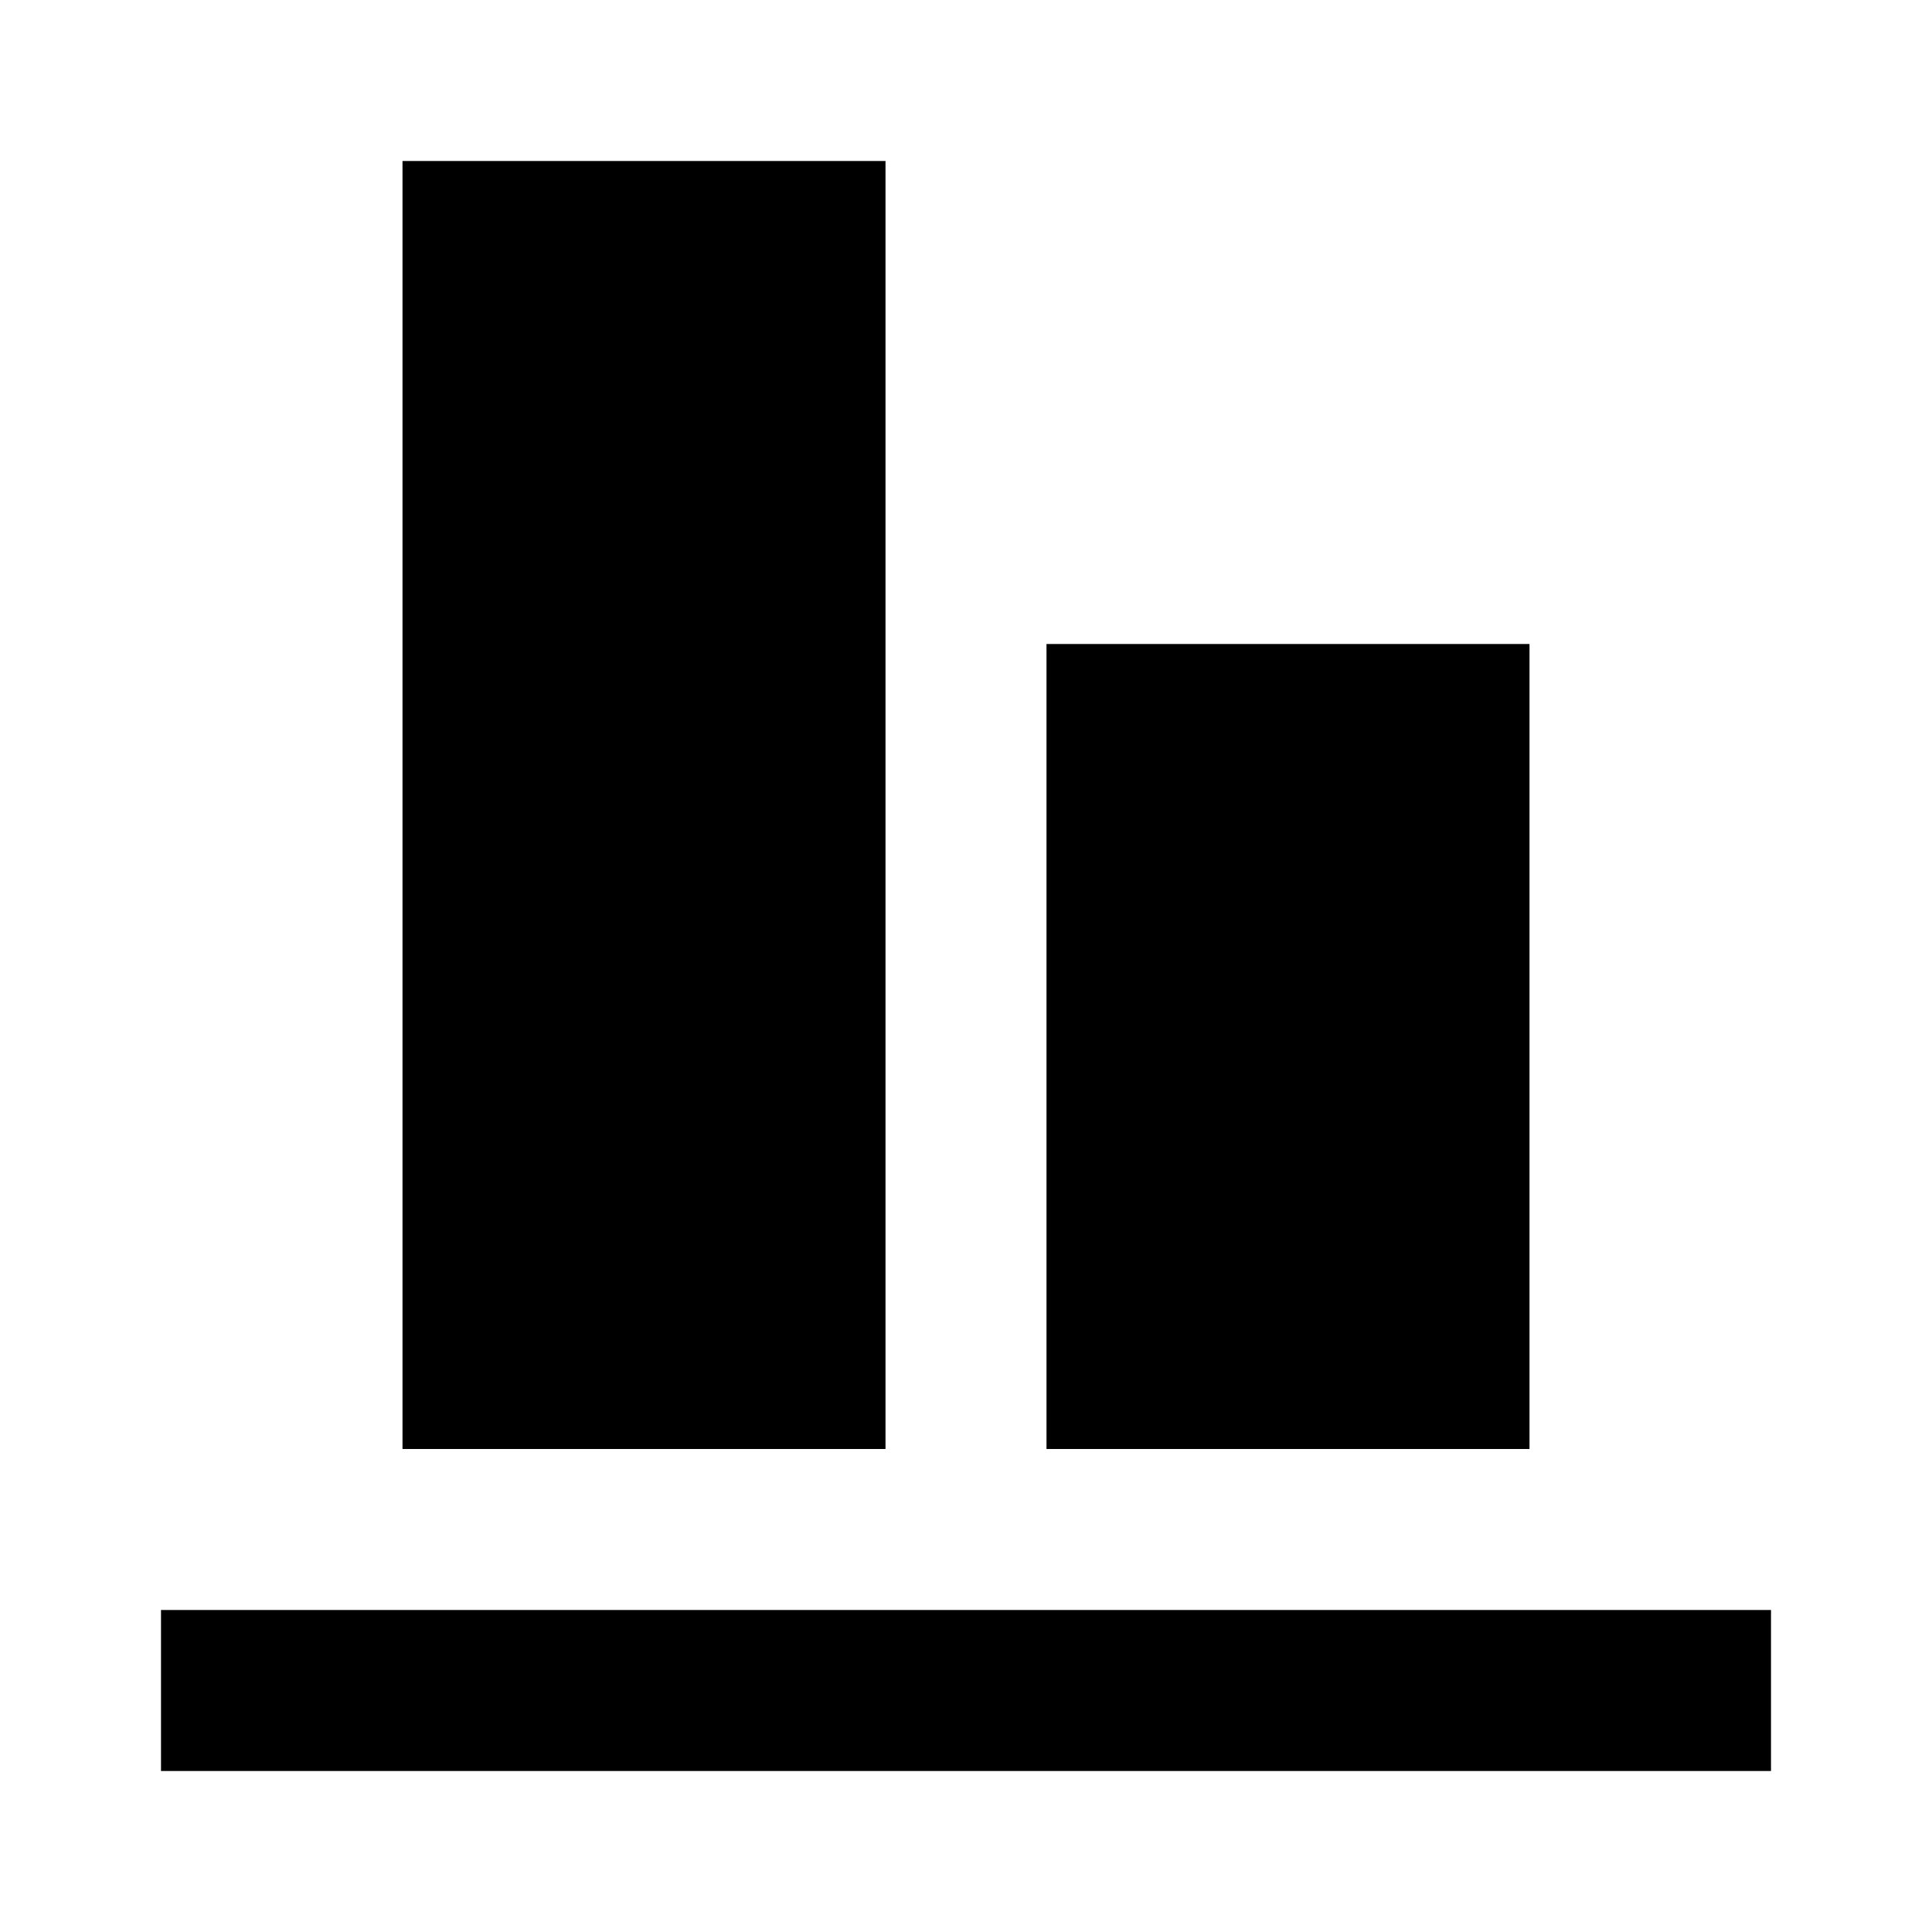
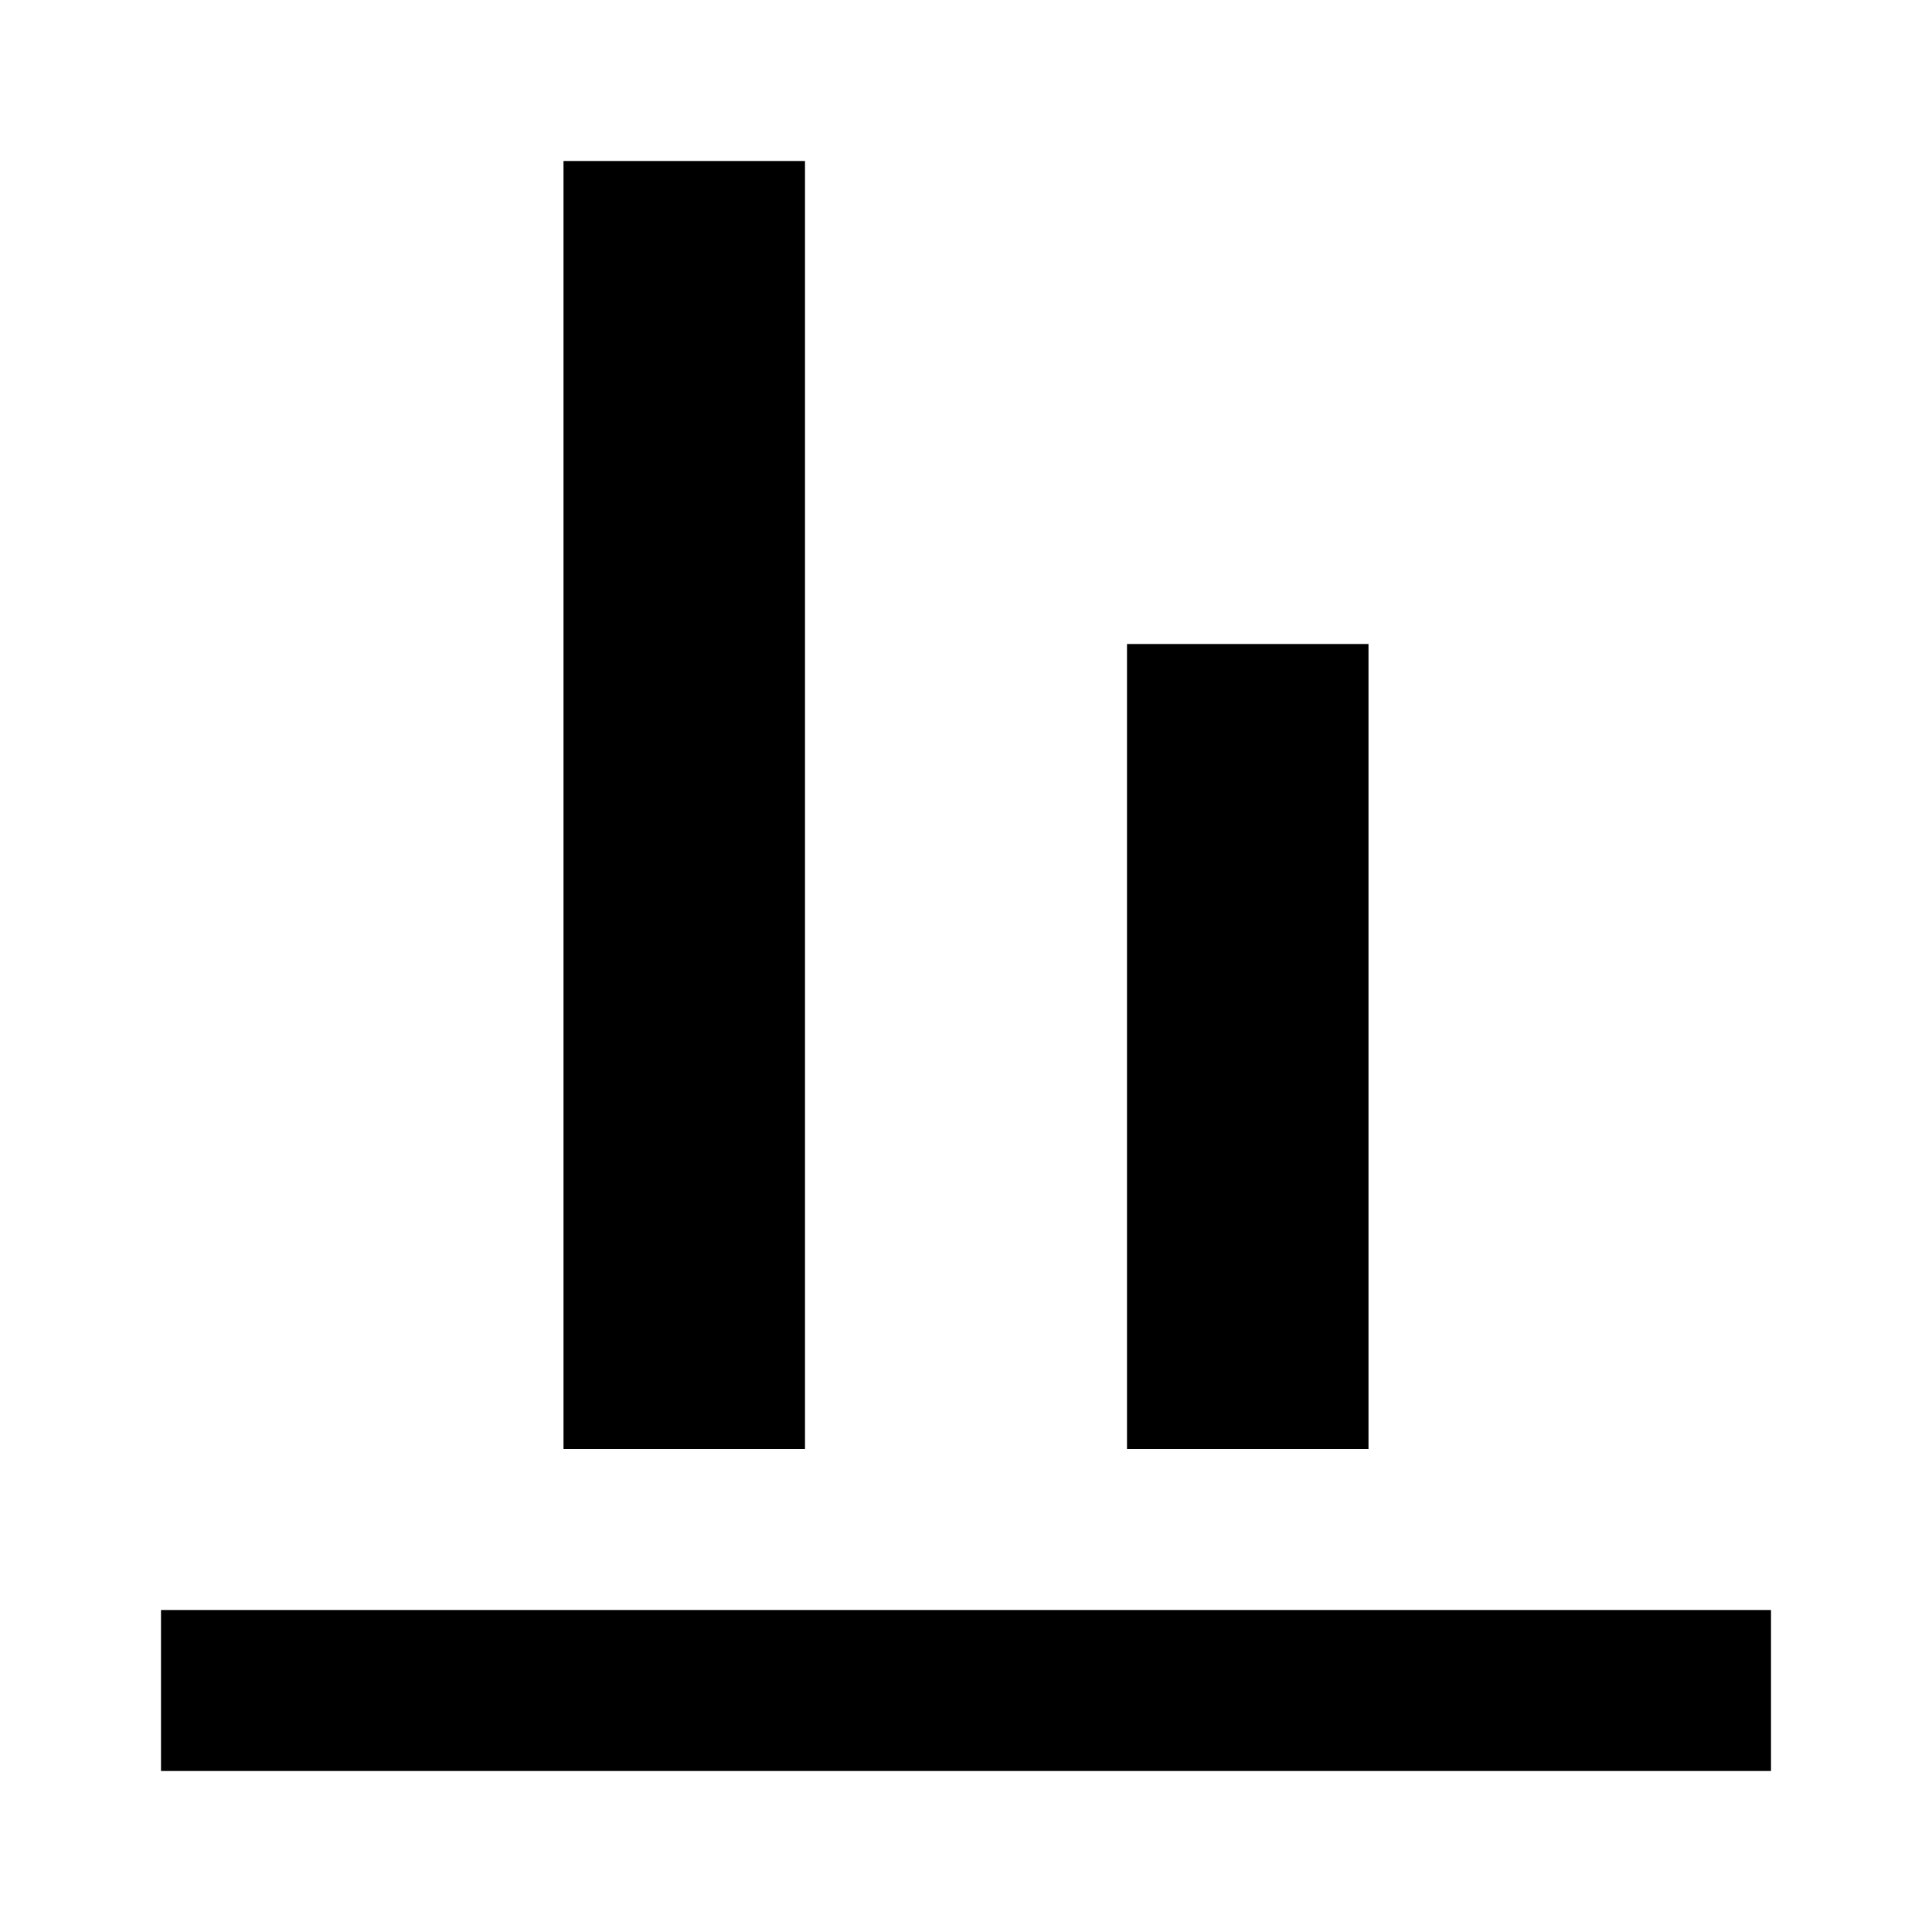
<svg xmlns="http://www.w3.org/2000/svg" version="1.1" id="mdi-align-vertical-bottom" width="24" height="24" viewBox="0 0 24 24">
-   <path d="M11 18H5V2H11V18M19 8H13V18H19V8M22 20H2V22H22V20Z" />
+   <path d="M22 22H2V20H22V22M10 2H7V18H10V2M17 8H14V18H17V8Z" />
</svg>
